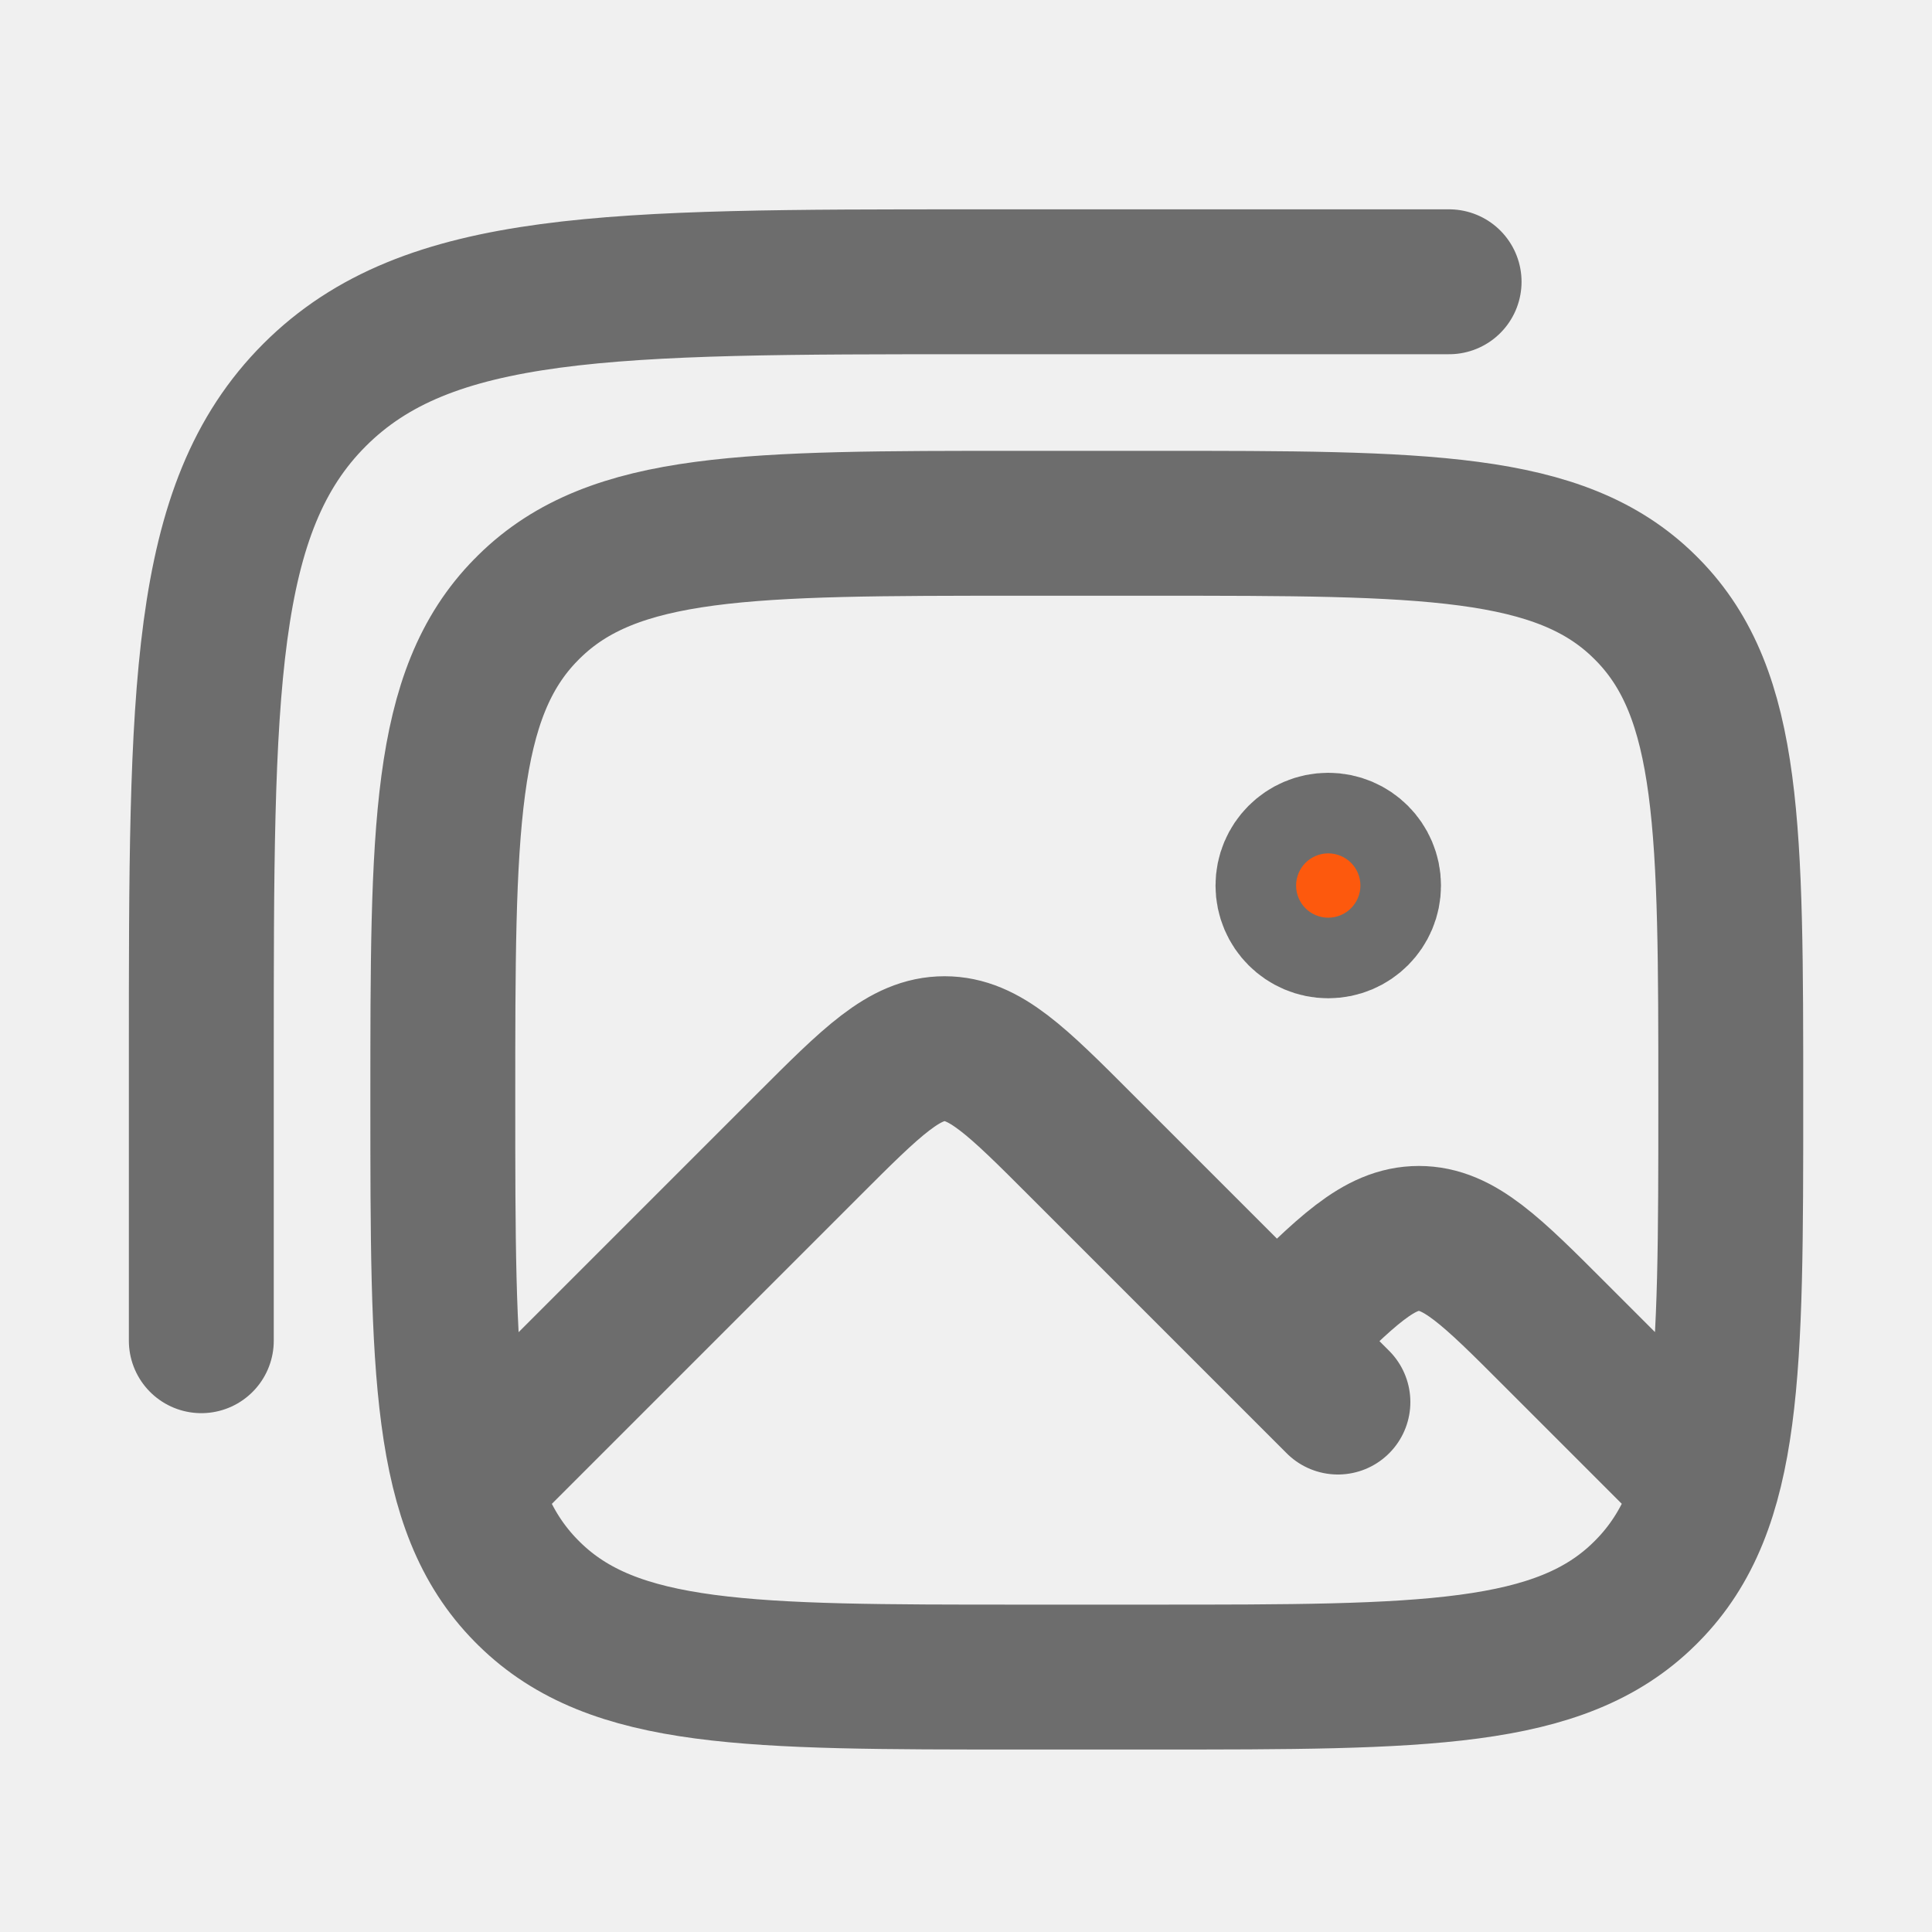
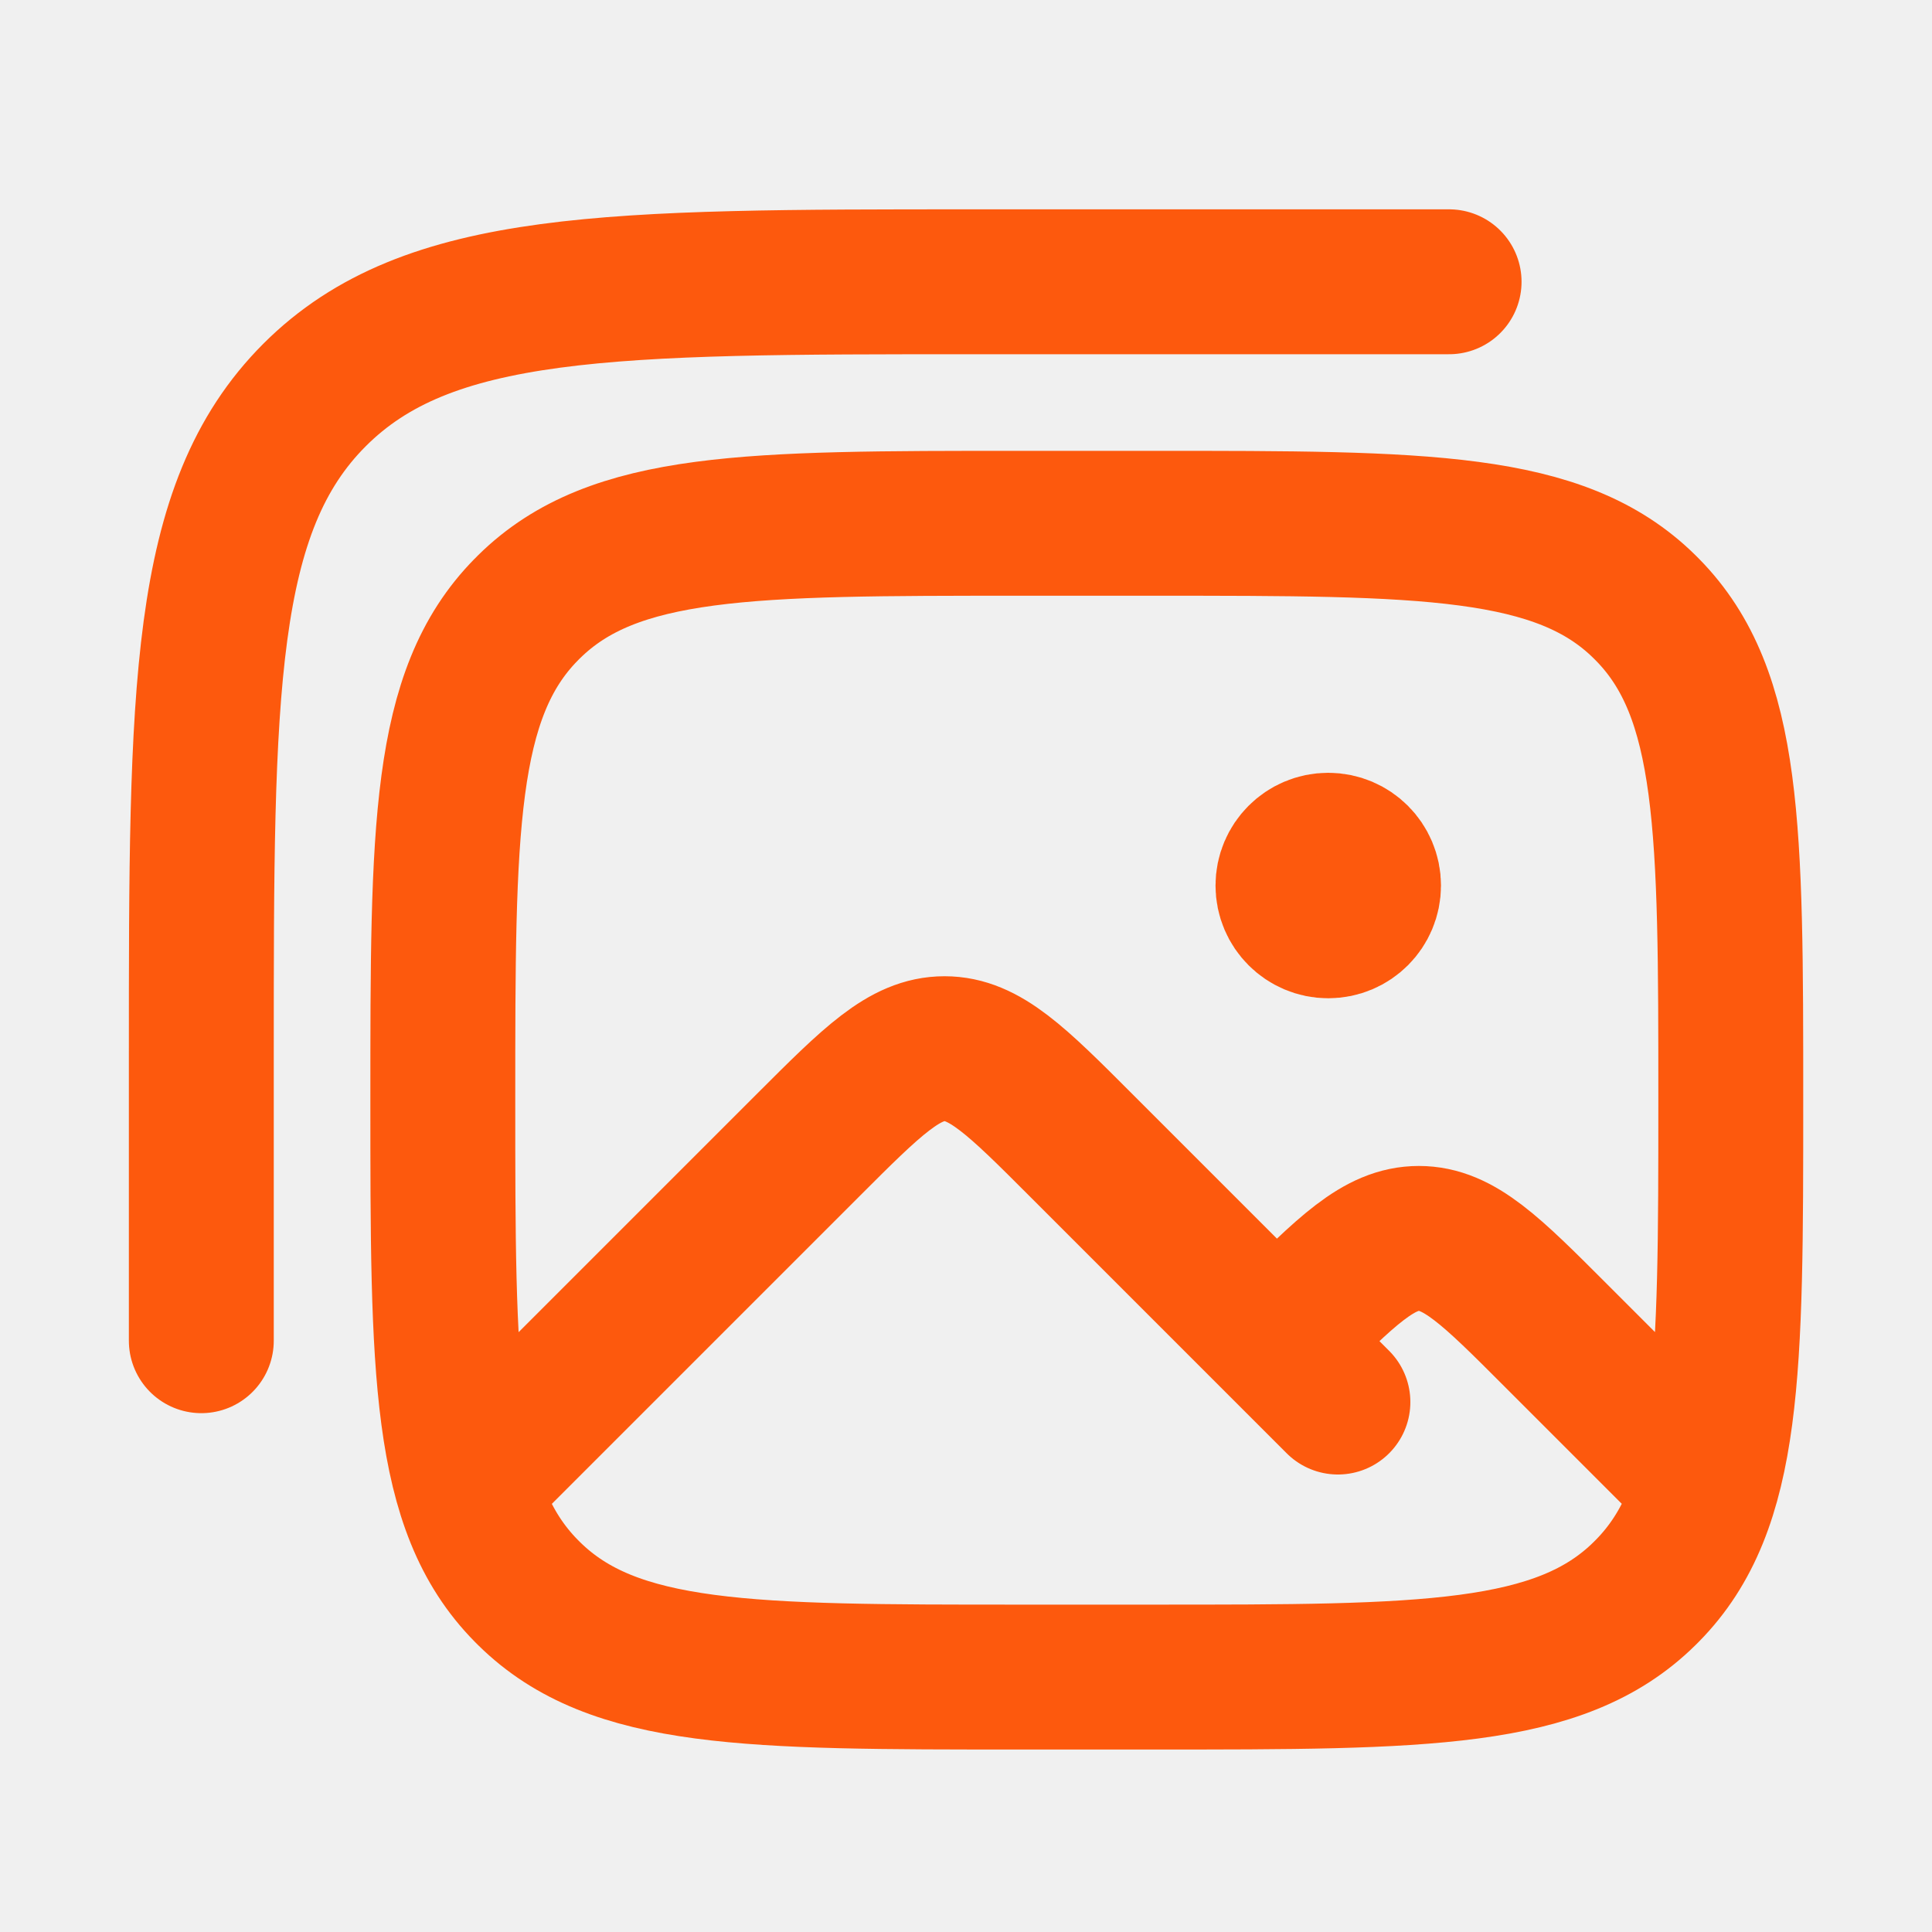
<svg xmlns="http://www.w3.org/2000/svg" width="20" height="20" fill="none">
  <path d="M20 0v20H0V0h20Z" fill="#fff" fill-opacity=".01" />
  <path d="M14.167 9.167c0 .23-.186.417-.417.417-.23 0-.417-.187-.417-.417s.186-.417.417-.417c.23 0 .417.187.417.417Z" fill="#FD590D" />
-   <path d="m13.215 13.879.059-.059c.667-.667 1-1 1.414-1 .414 0 .748.333 1.414 1l1.399 1.399m-12.5-0 3.363-3.363c.667-.667 1-1 1.414-1 .414 0 .748.333 1.414 1l2.658 2.658m1.151-11.597H10.084c-3.771 0-5.657 0-6.828 1.172-1.172 1.172-1.172 3.057-1.172 6.828v2.962M14.167 9.167c0 .23-.186.417-.417.417-.23 0-.417-.187-.417-.417s.186-.417.417-.417c.23 0 .417.187.417.417Zm-3.611 8.194h1.389c2.801 0 4.202 0 5.078-.863.01-.01.021-.021.031-.031.863-.876.863-2.277.863-5.078v0c0-2.801 0-4.202-.863-5.078-.01-.01-.021-.021-.031-.031-.876-.863-2.277-.863-5.078-.863h-1.389c-2.801 0-4.202 0-5.078.863-.01.01-.021.02-.031.031-.863.876-.863 2.277-.863 5.078v0c0 2.801 0 4.202.863 5.078.01.01.021.021.031.031.876.863 2.277.863 5.078.863Z" stroke="#6D6D6D" stroke-width="1.5" stroke-linecap="round" />
+   <path d="m13.215 13.879.059-.059c.667-.667 1-1 1.414-1 .414 0 .748.333 1.414 1l1.399 1.399m-12.5-0 3.363-3.363c.667-.667 1-1 1.414-1 .414 0 .748.333 1.414 1l2.658 2.658m1.151-11.597H10.084c-3.771 0-5.657 0-6.828 1.172-1.172 1.172-1.172 3.057-1.172 6.828v2.962M14.167 9.167c0 .23-.186.417-.417.417-.23 0-.417-.187-.417-.417s.186-.417.417-.417c.23 0 .417.187.417.417Zm-3.611 8.194h1.389c2.801 0 4.202 0 5.078-.863.01-.01.021-.021.031-.031.863-.876.863-2.277.863-5.078v0c0-2.801 0-4.202-.863-5.078-.01-.01-.021-.021-.031-.031-.876-.863-2.277-.863-5.078-.863h-1.389c-2.801 0-4.202 0-5.078.863-.01.01-.021.02-.031.031-.863.876-.863 2.277-.863 5.078v0c0 2.801 0 4.202.863 5.078.01.01.021.021.031.031.876.863 2.277.863 5.078.863Z" stroke="#FD590D" stroke-width="1.5" stroke-linecap="round" />
</svg>
